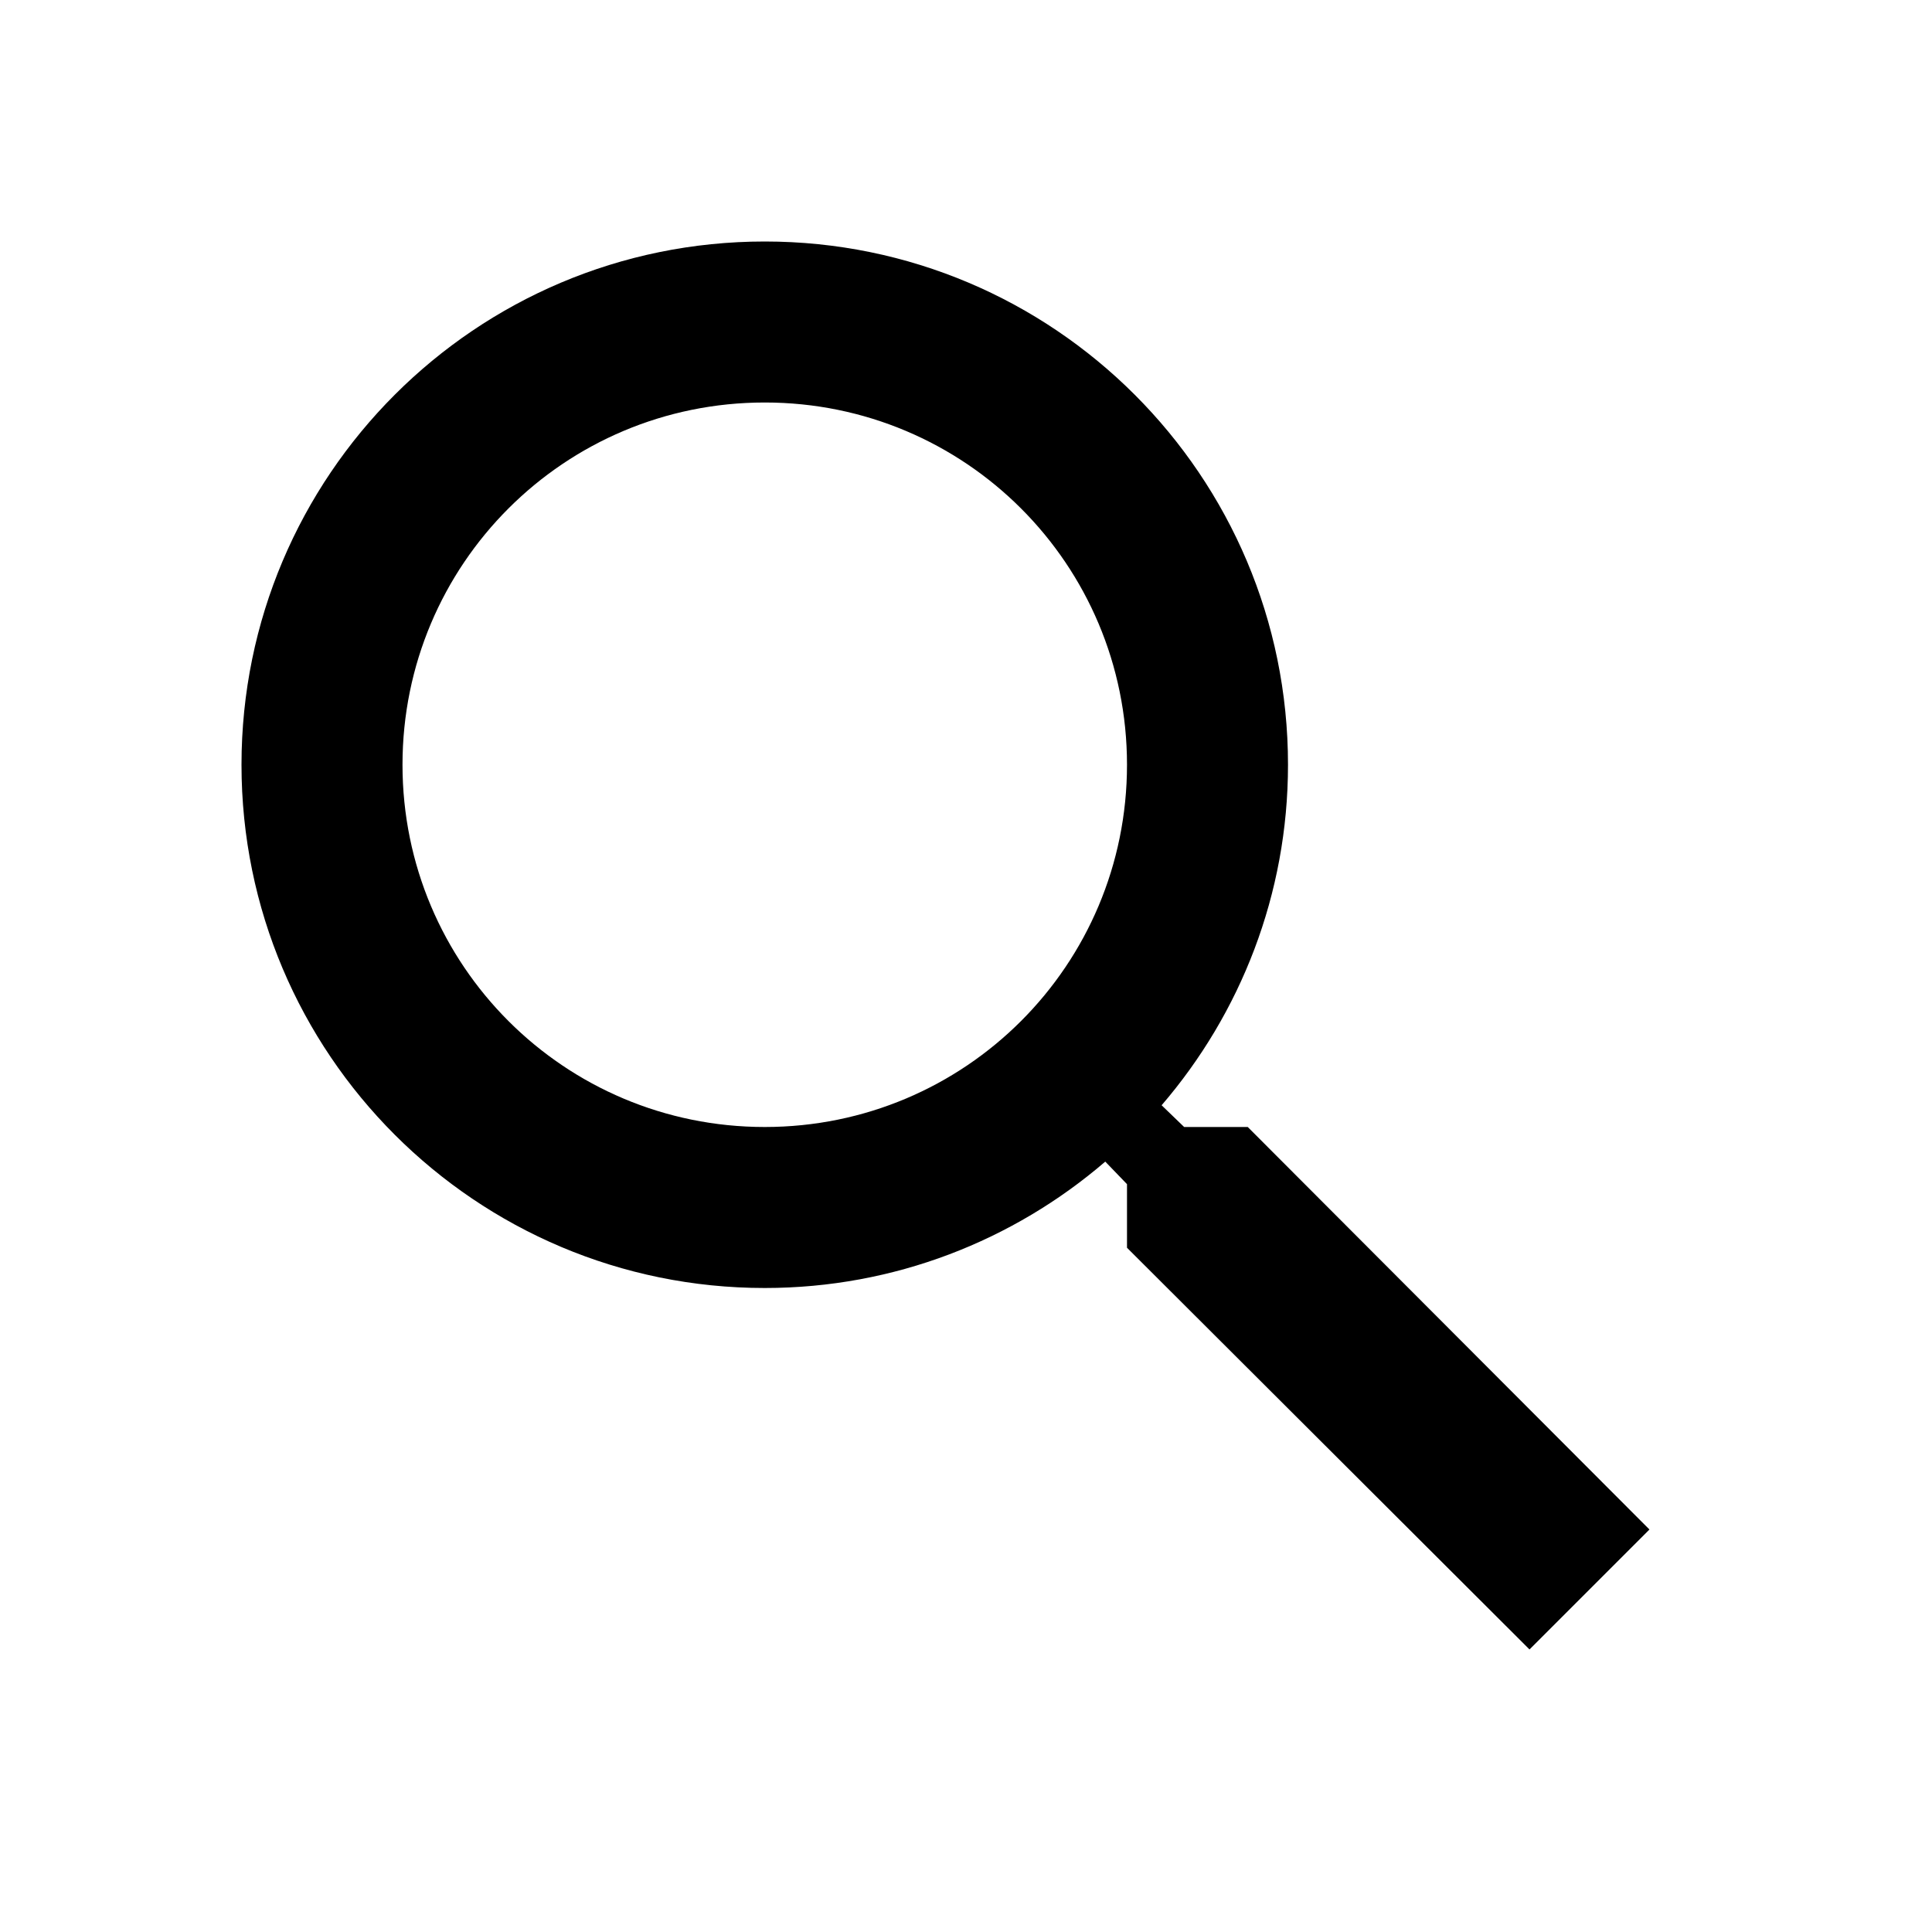
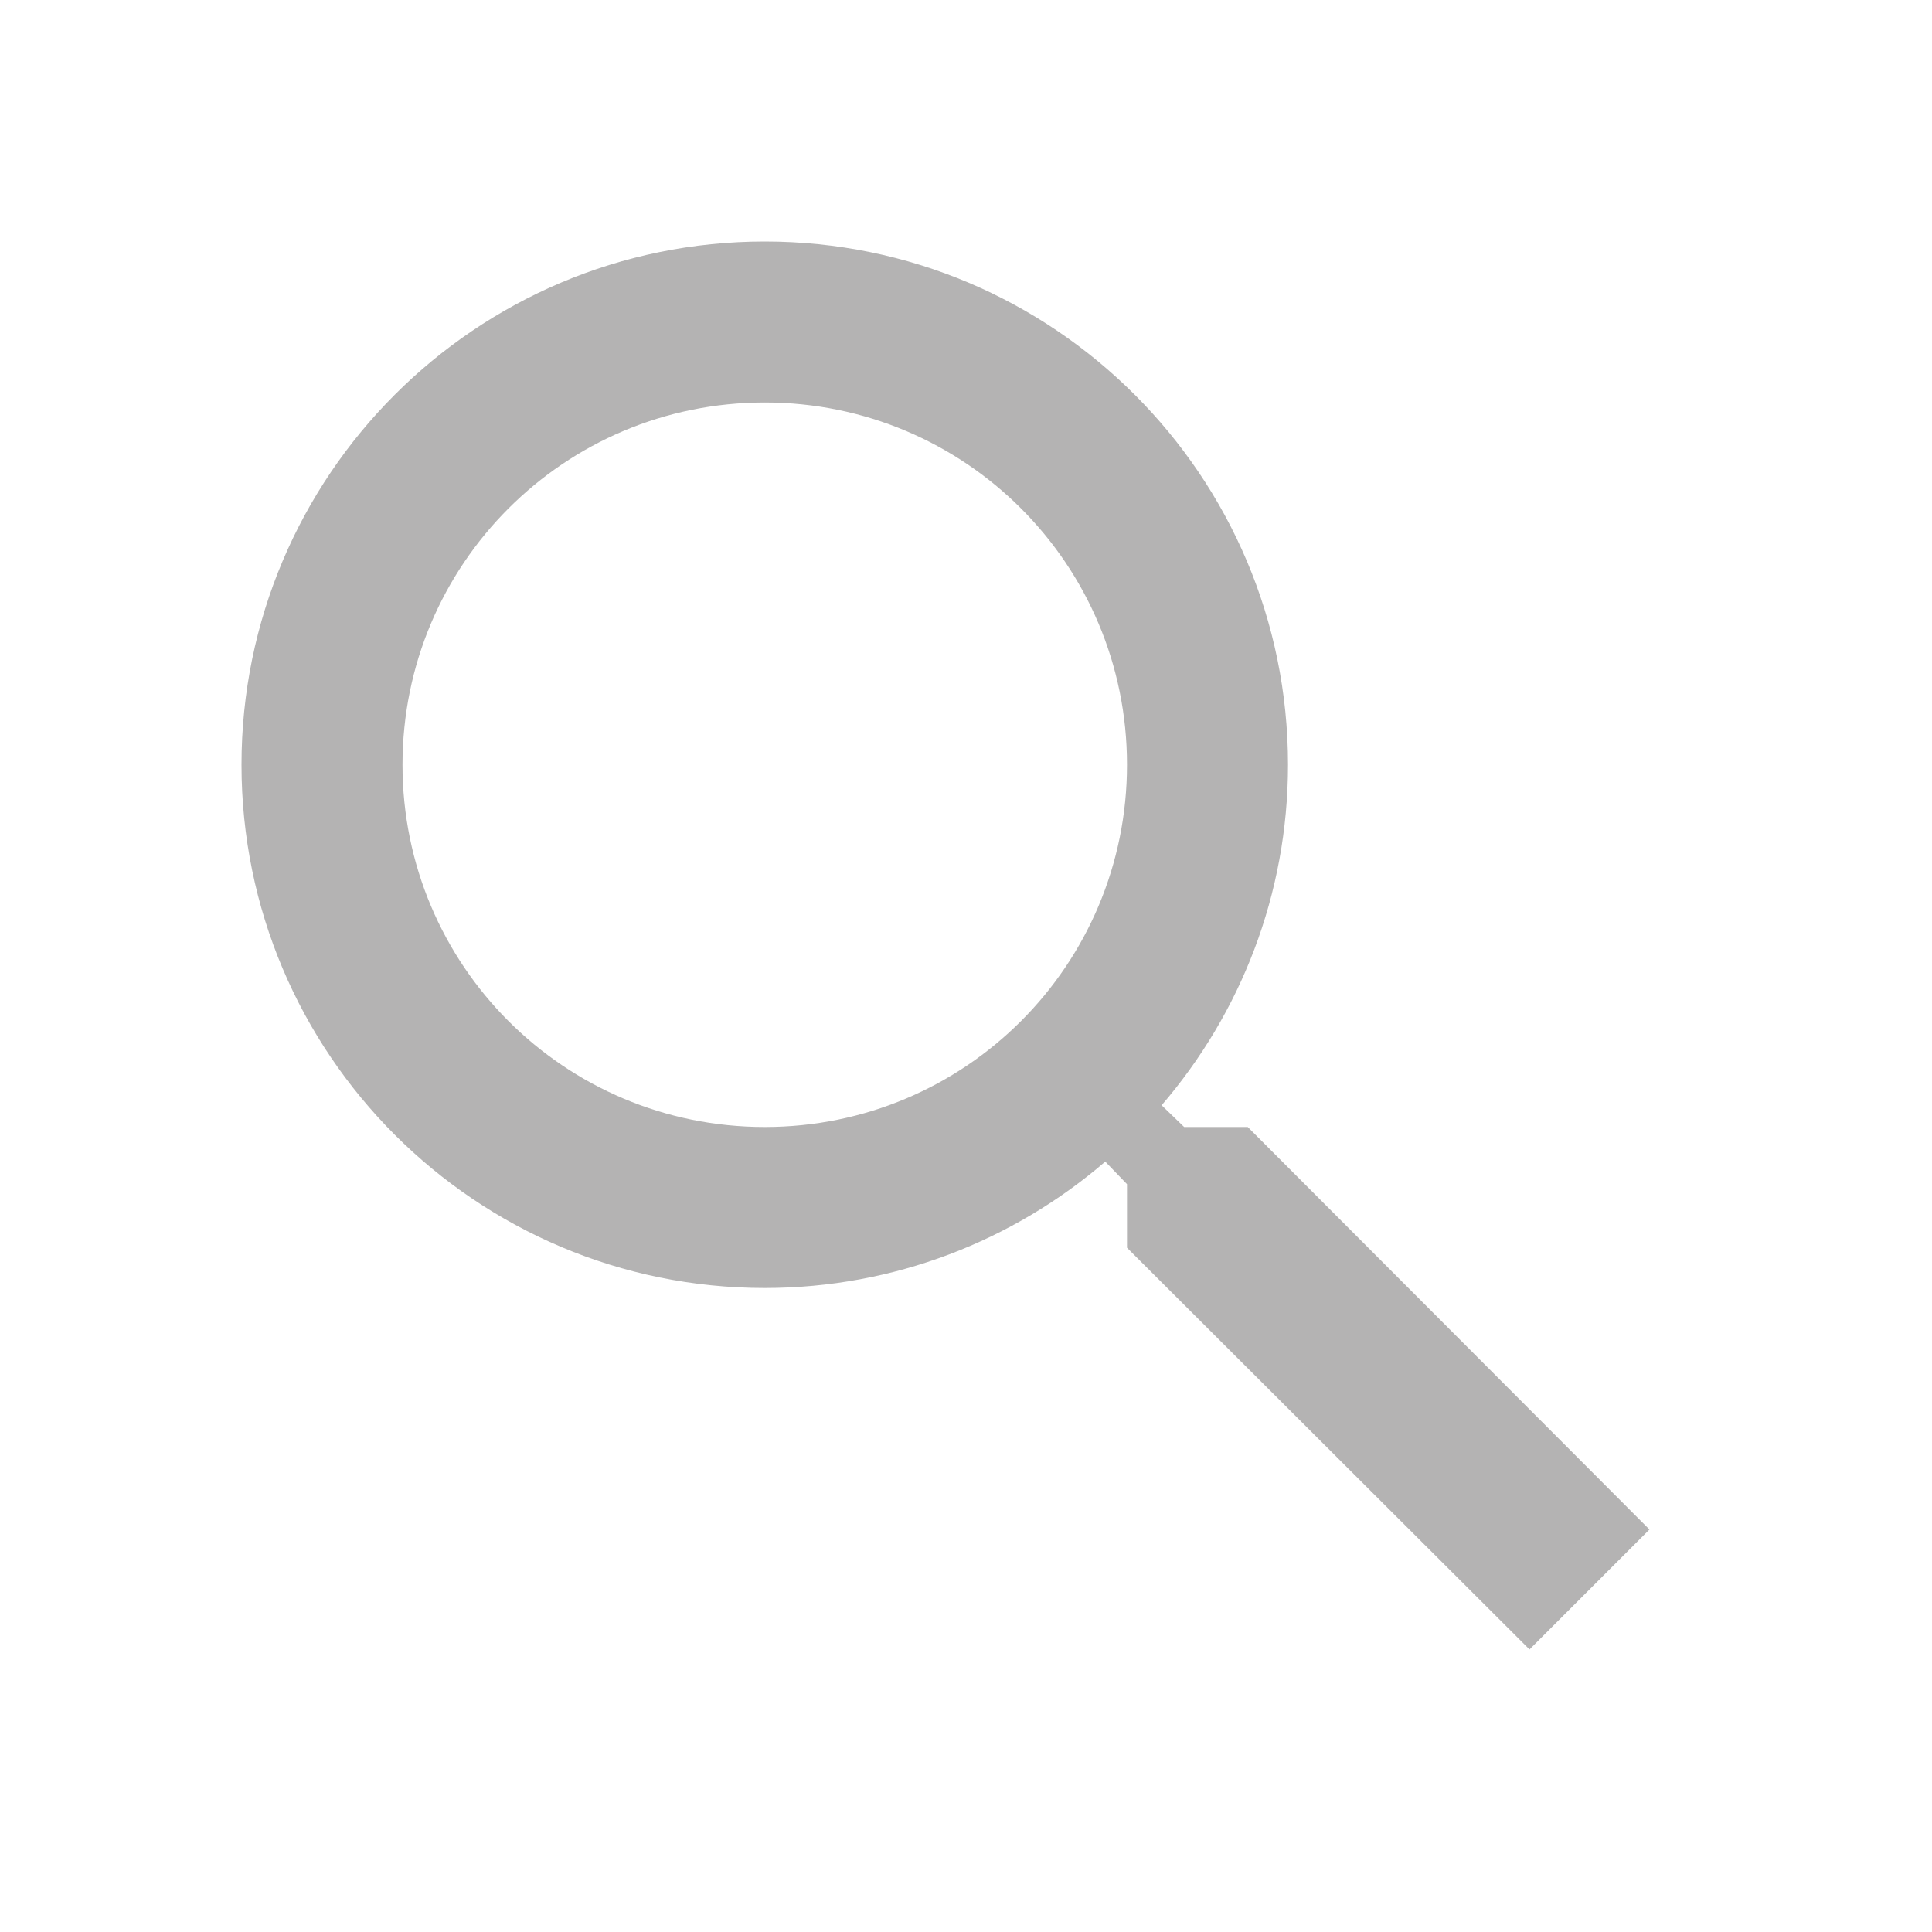
<svg xmlns="http://www.w3.org/2000/svg" viewBox="0 0 24 24">
-   <path d="M15.5 14h-.79l-.28-.27C15.41 12.59 16 11.11 16 9.5 16 5.91 13.09 3 9.5 3S3 5.91 3 9.5 5.91 16 9.5 16c1.61 0 3.09-.59 4.23-1.57l.27.28v.79l5 4.99L20.49 19l-4.99-5zm-6 0C7.01 14 5 11.99 5 9.5S7.01 5 9.5 5 14 7.01 14 9.5 11.99 14 9.5 14z" />
+   <path d="M15.5 14h-.79l-.28-.27C15.41 12.59 16 11.11 16 9.5 16 5.91 13.09 3 9.5 3S3 5.91 3 9.5 5.91 16 9.5 16c1.61 0 3.09-.59 4.23-1.57l.27.28v.79l5 4.99L20.49 19l-4.99-5zm-6 0C7.01 14 5 11.99 5 9.5S7.01 5 9.5 5 14 7.01 14 9.5 11.99 14 9.5 14z" fill="#b4b3b3" />
</svg>
